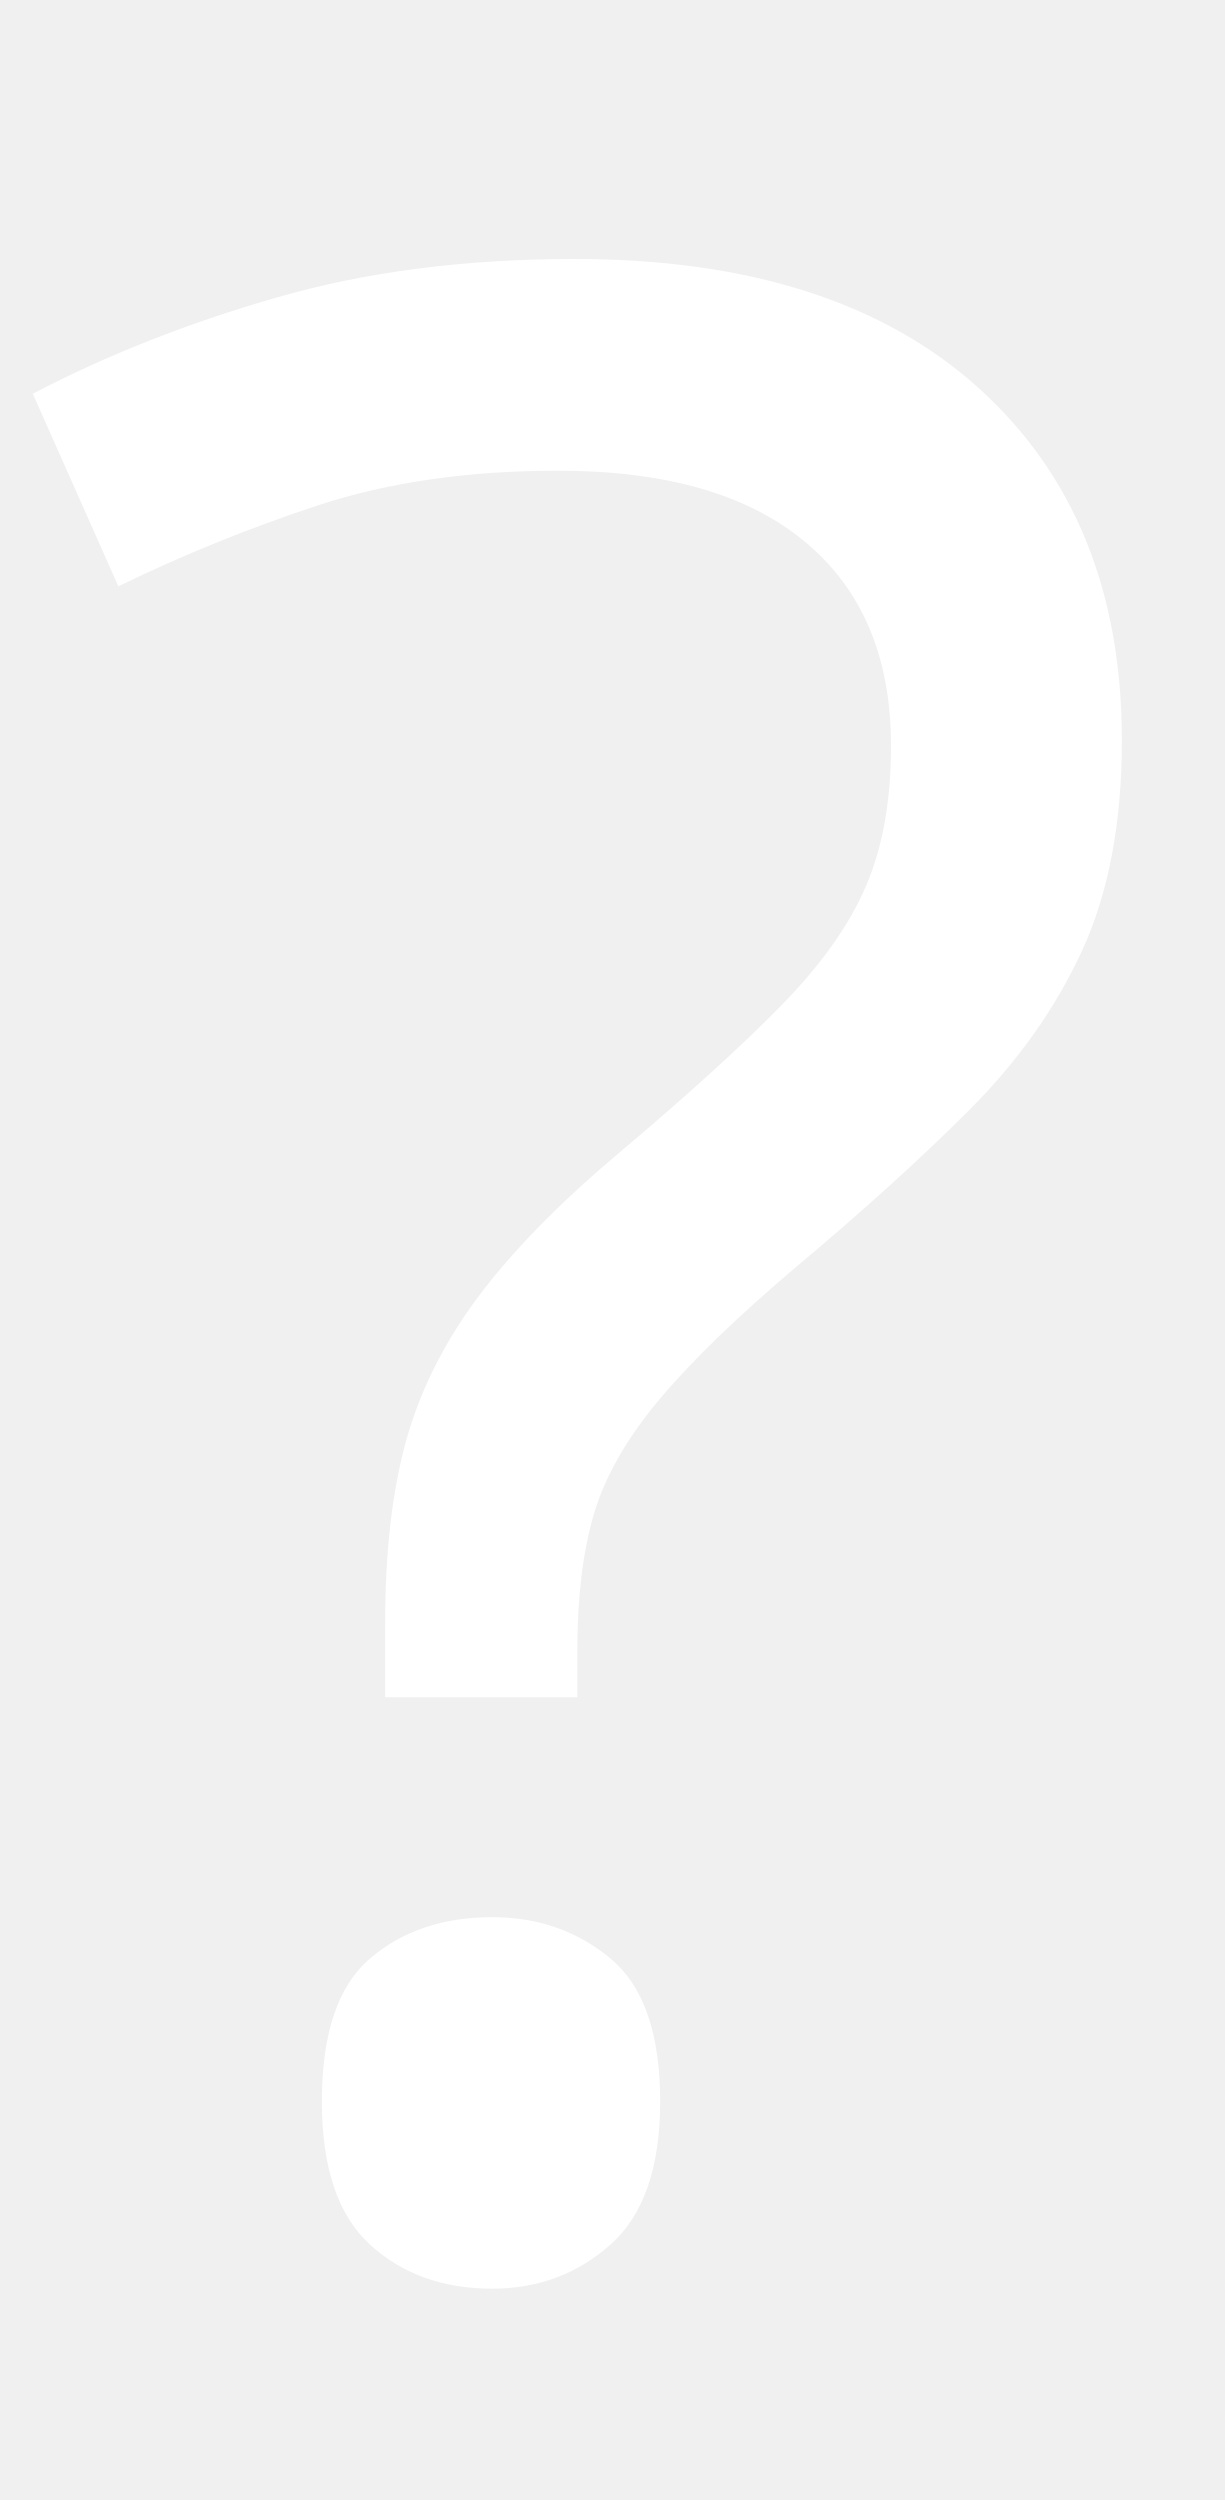
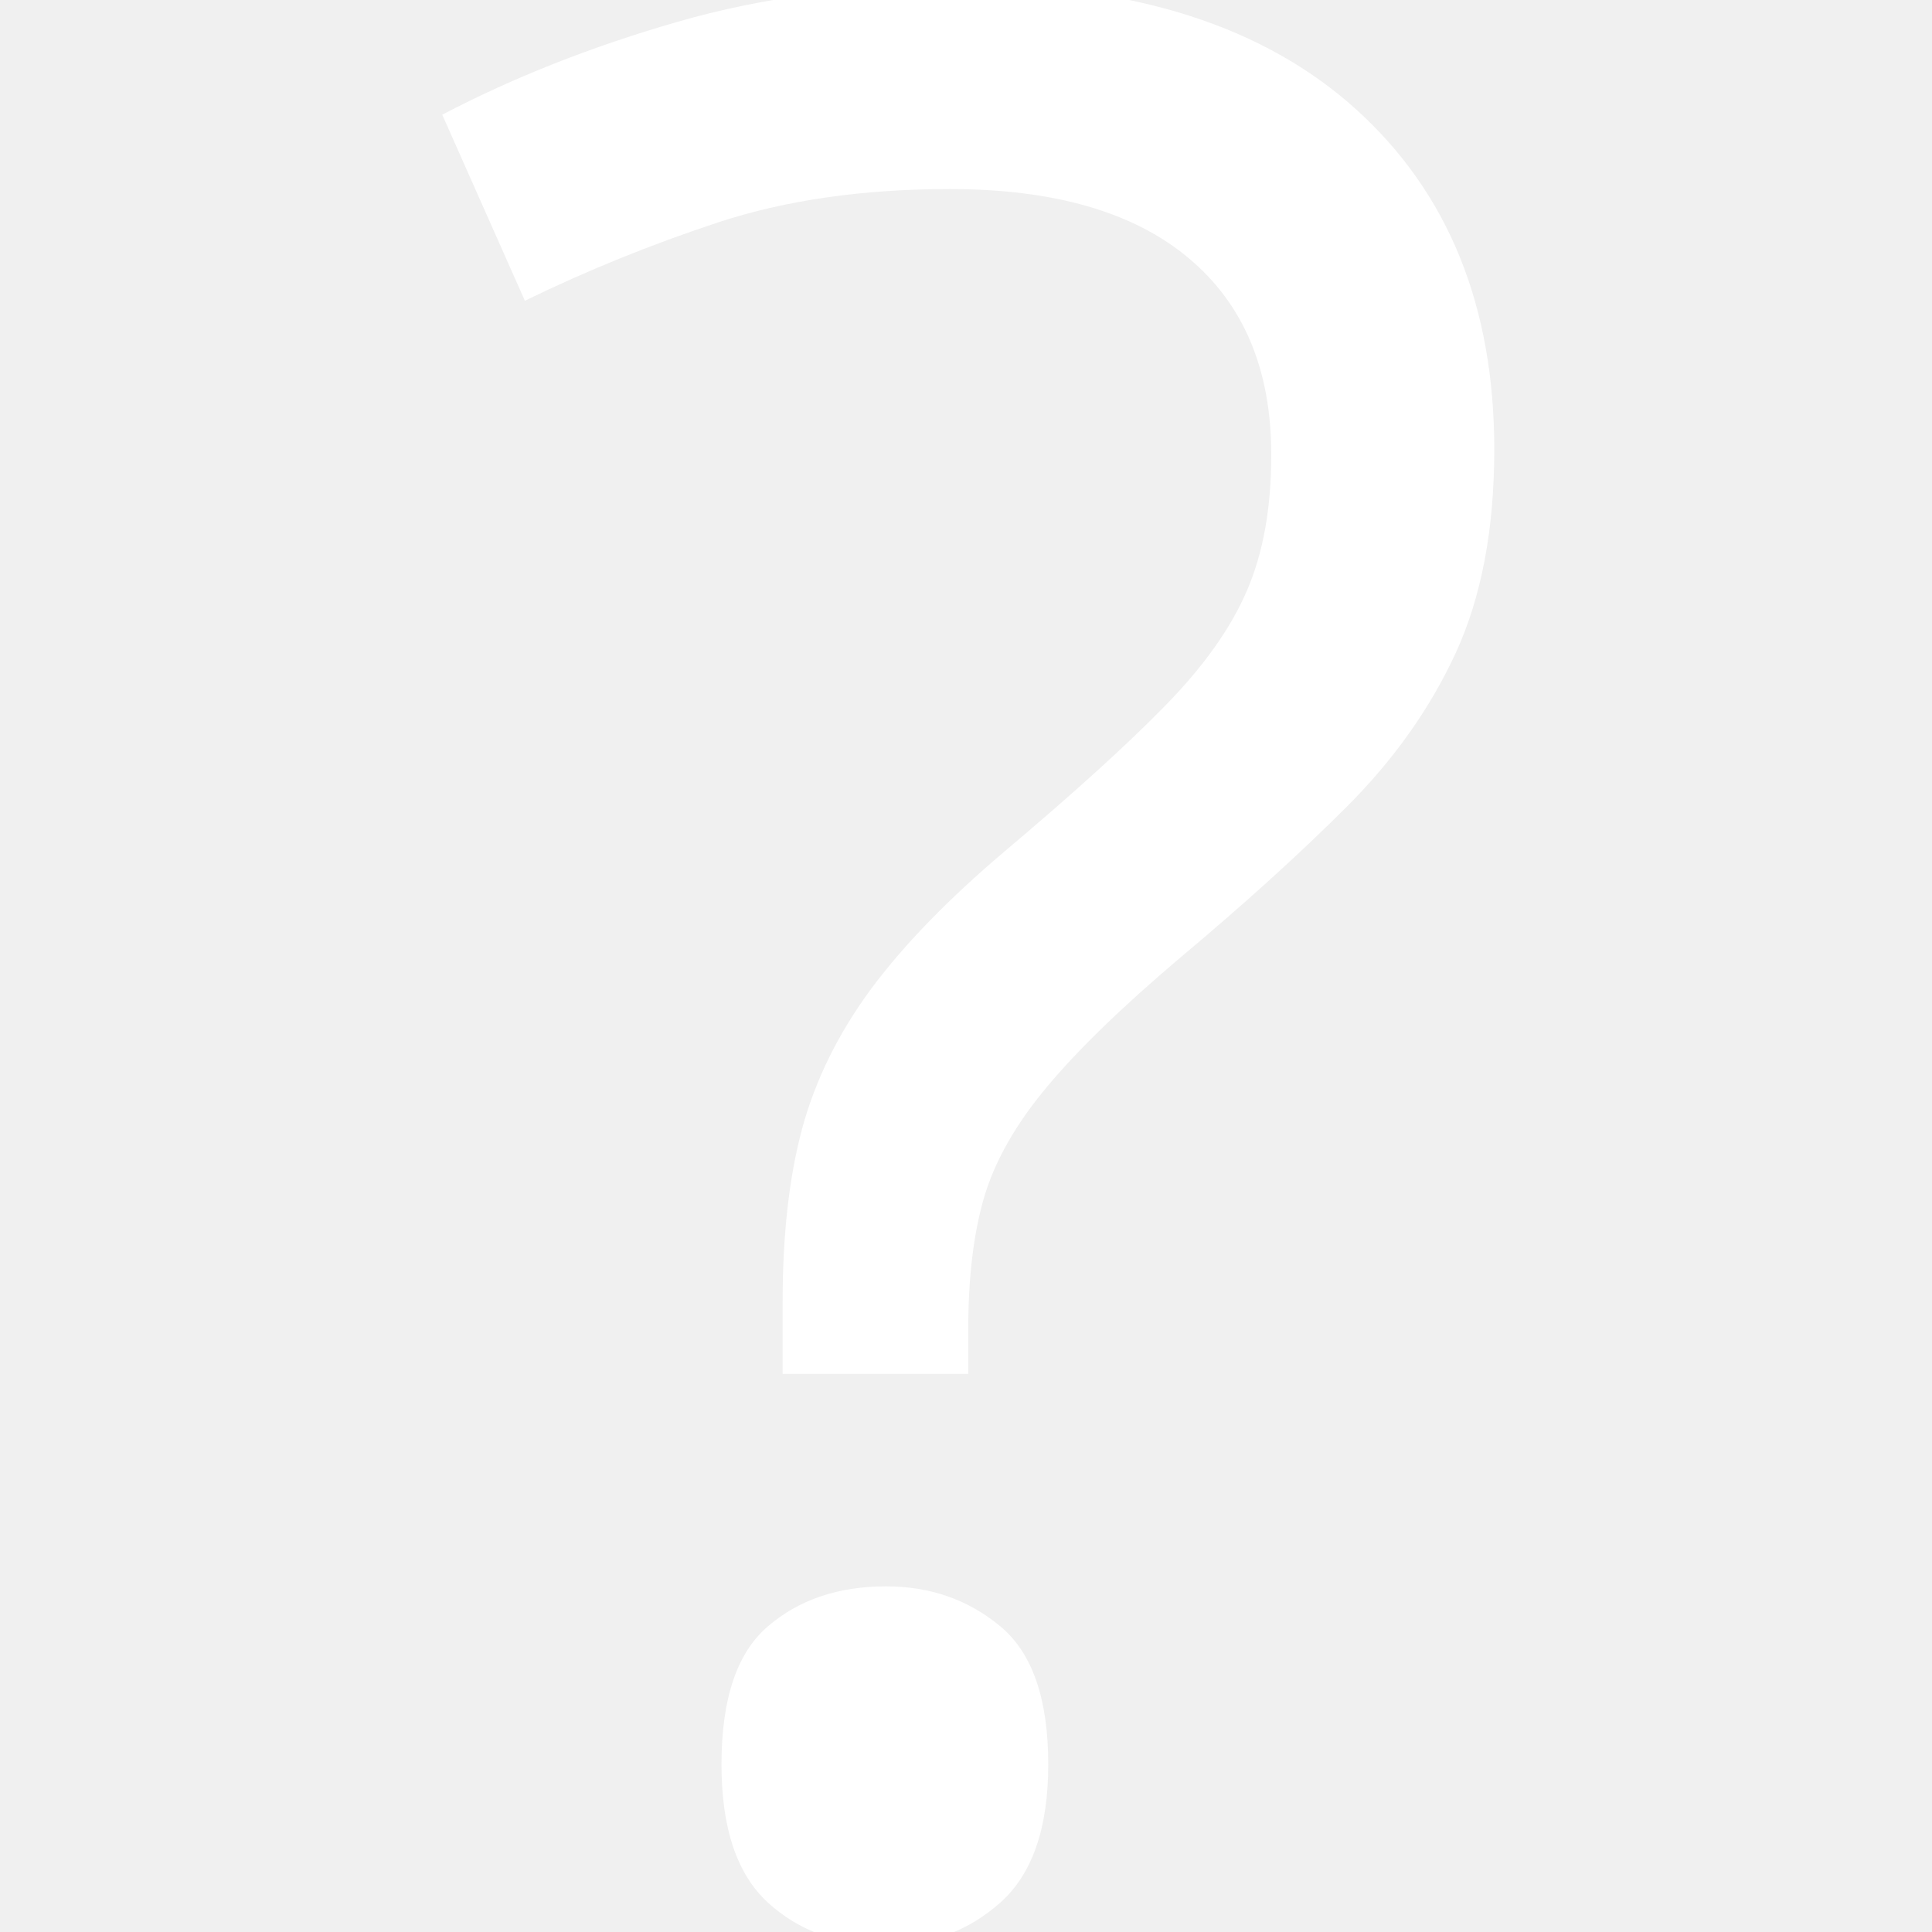
- <svg xmlns="http://www.w3.org/2000/svg" width="49" height="100" viewBox="0 0 49 100">
-   <text id="_" data-name="?" transform="translate(0 90)" fill="#fff" font-size="110" font-family="Segoe UI Black, Segoe UI">
+ <svg xmlns="http://www.w3.org/2000/svg" width="80" height="80" viewBox="0 0 80 80">
+   <text id="_" data-name="?" transform="translate(17 79)" fill="#fff" font-size="110" font-family="Segoe UI Black, Segoe UI">
    <tspan x="0" y="0">?</tspan>
  </text>
</svg>
